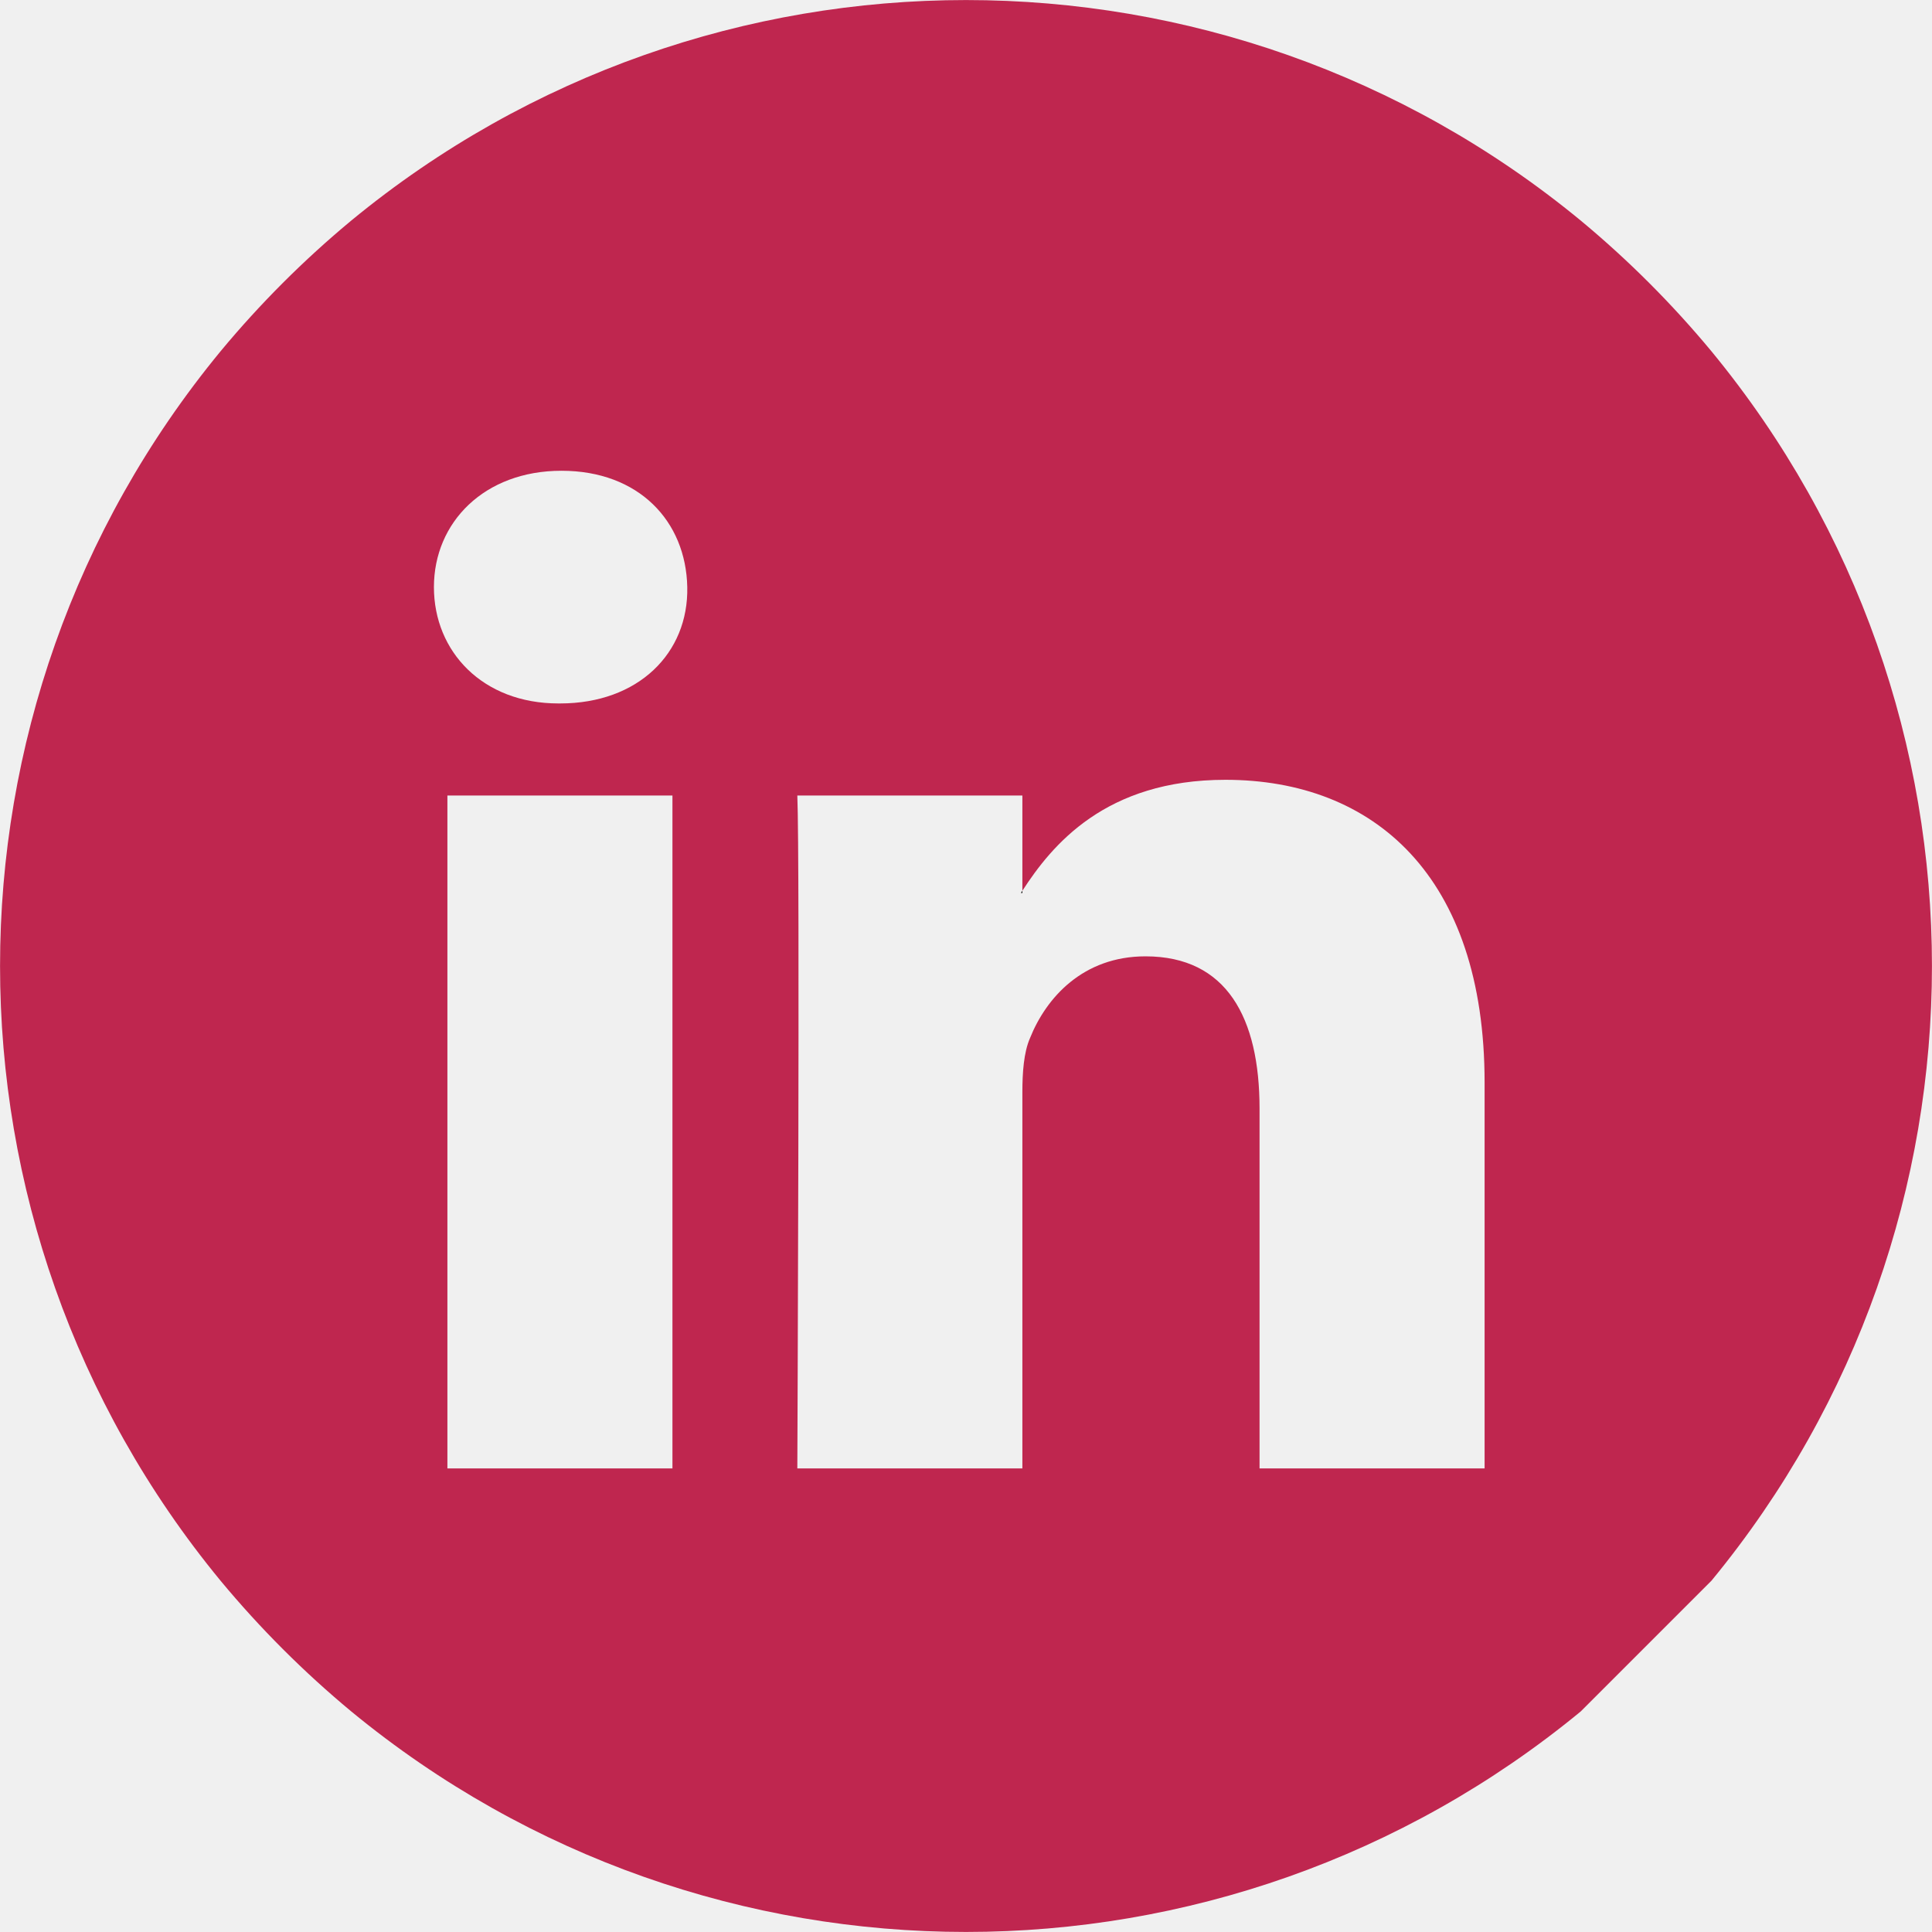
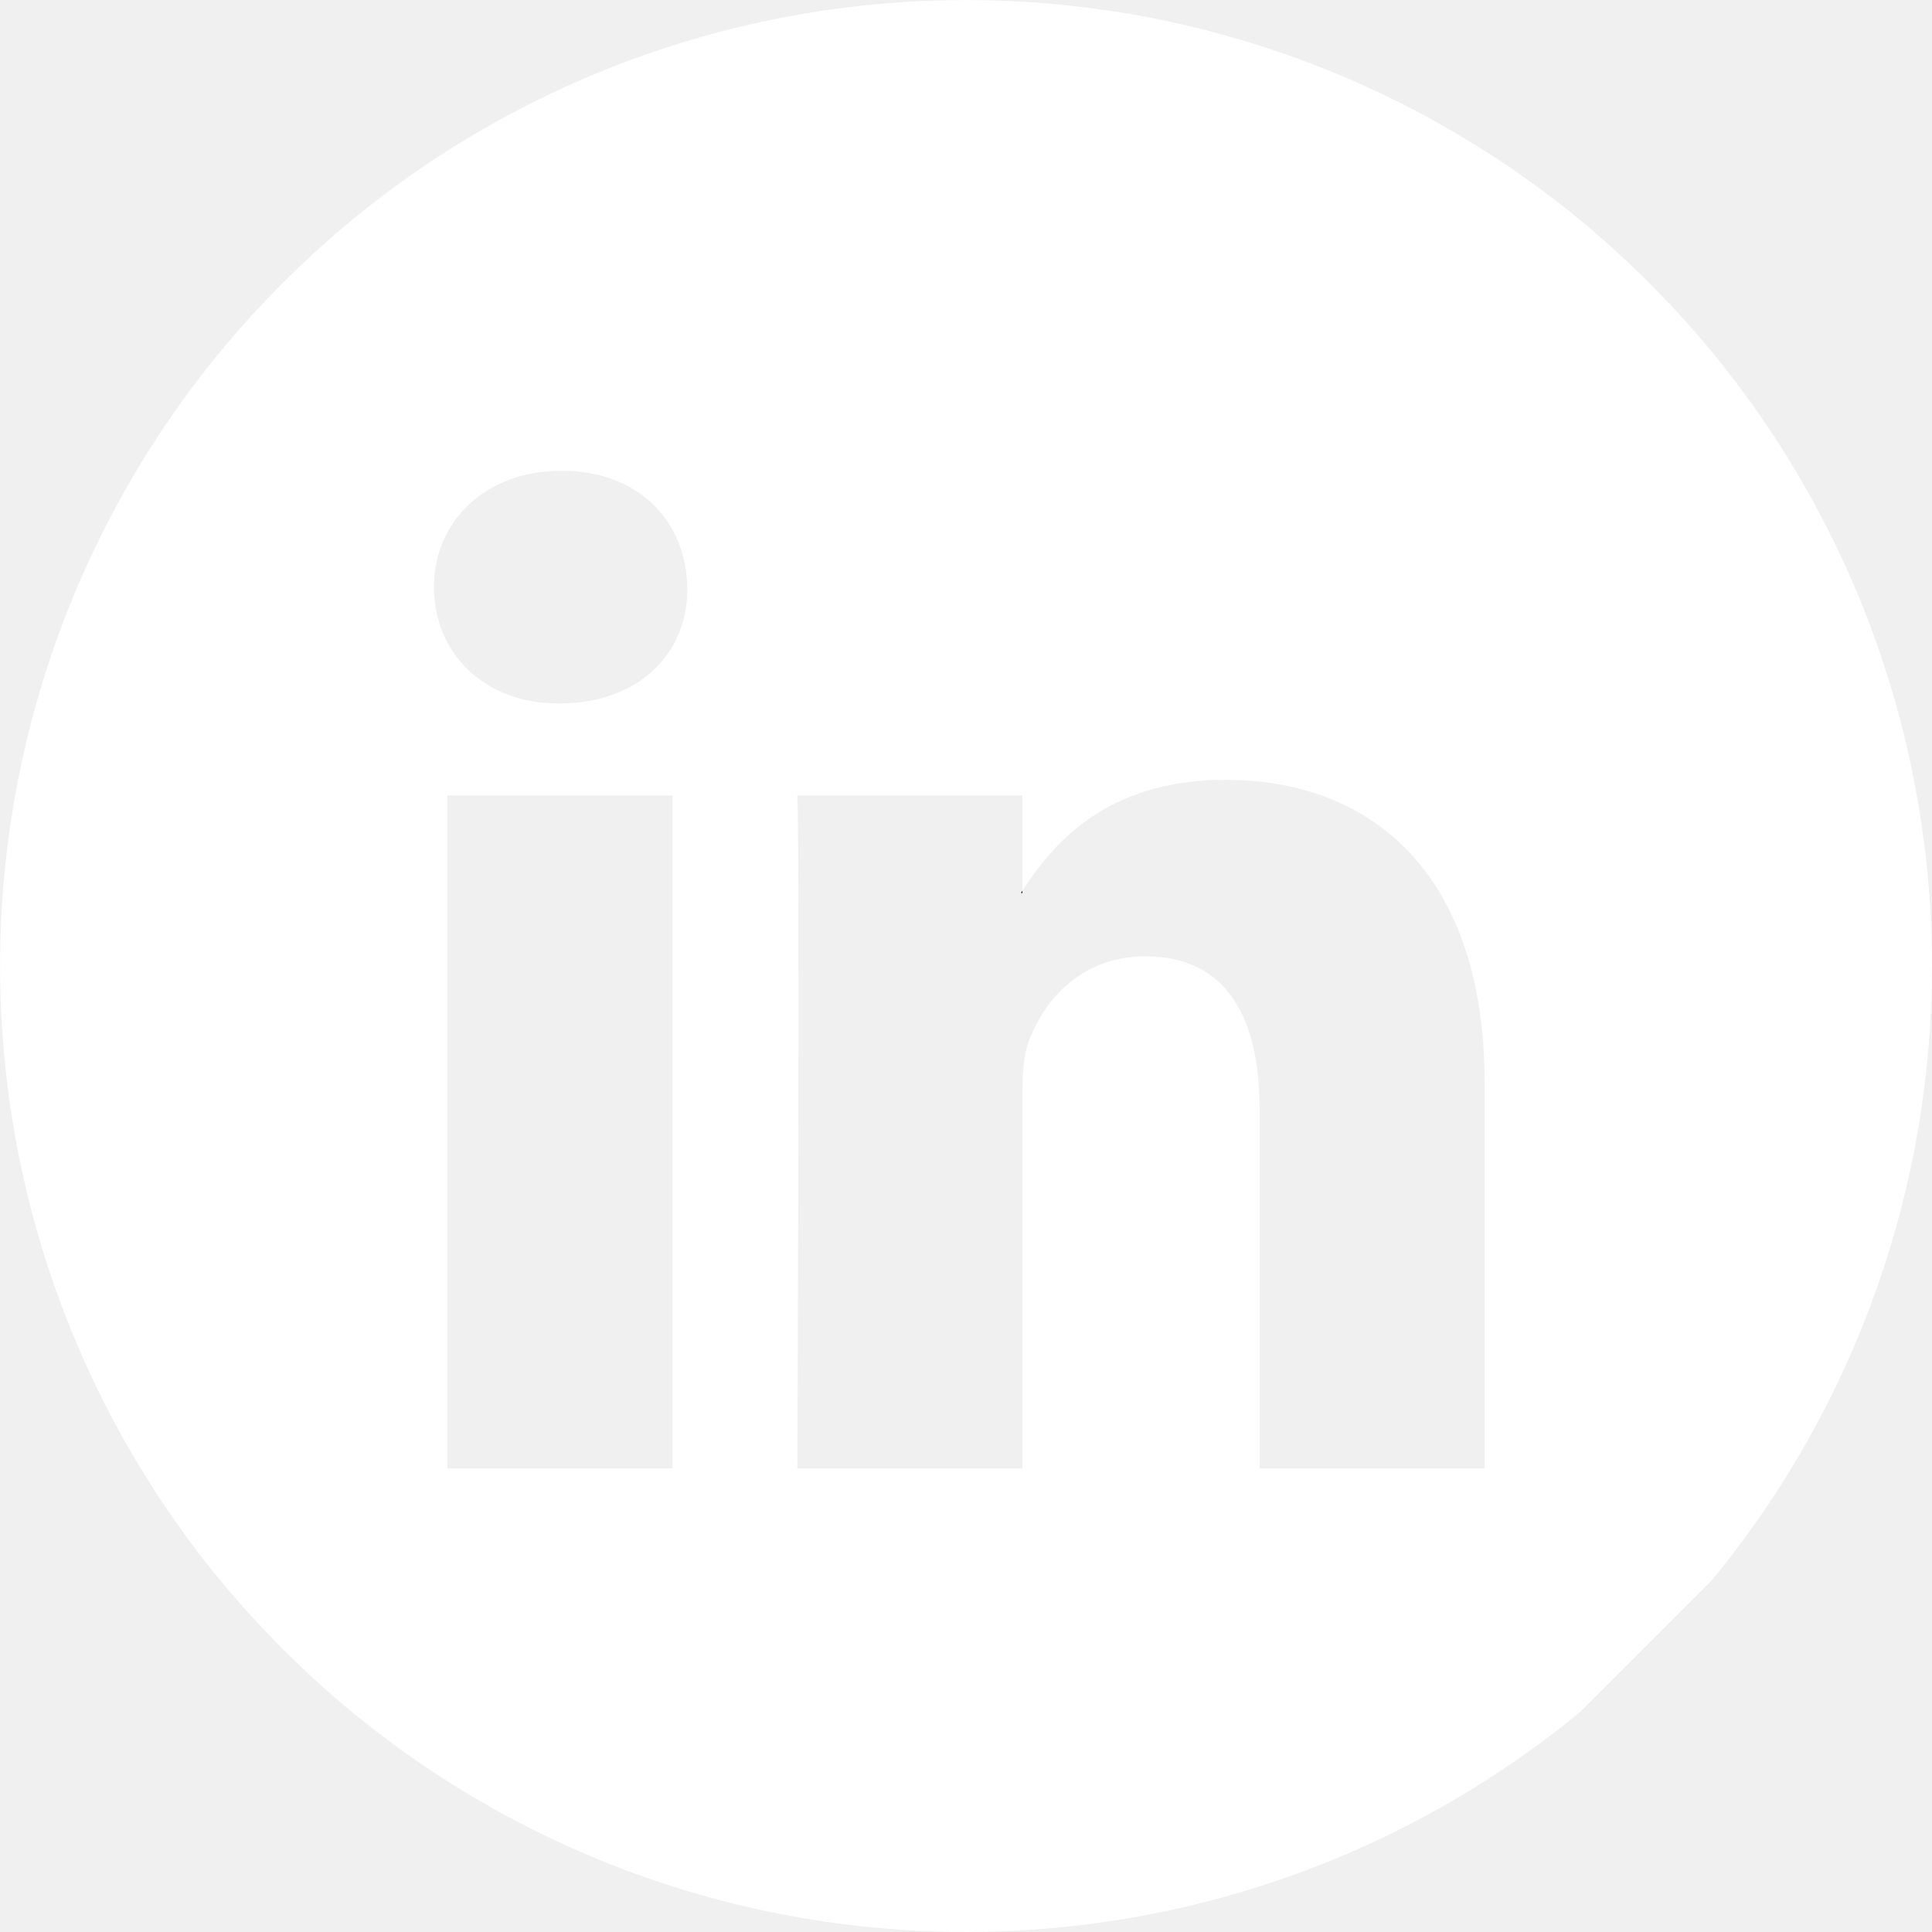
<svg xmlns="http://www.w3.org/2000/svg" width="430.1" height="430.1" viewBox="0 0 430.1 430.1">
-   <path fill="#BF264F" d="M381 78.2a222.2 222.2 0 0 0-29.1-29.1 215.3 215.3 0 0 0-273.7 0 222.2 222.2 0 0 0-29.1 29.1 215.3 215.3 0 0 0 0 273.7A222.2 222.2 0 0 0 78.2 381a215.3 215.3 0 0 0 273.7 0l29.1-29.1a215.3 215.3 0 0 0 0-273.7zM149.7 326.9H99.6V177.1h50.1zm-25-170.3h-.4c-16.8 0-27.7-11.5-27.7-25.9s11.2-25.9 28.4-25.9 27.7 11.2 28 25.9-10.9 25.9-28.3 25.9zm205.8 170.3h-50.1v-80.1c0-20.2-7.3-33.9-25.4-33.9-13.9 0-22.1 9.2-25.7 18.2-1.4 3.2-1.7 7.7-1.7 12.1v83.7h-50.1s.6-135.8 0-149.8h50.1v21.2c6.6-10.2 18.5-24.7 45.2-24.7 33 0 57.7 21.4 57.7 67.4z" />
+   <path fill="#fff" d="M381 78.2a222.2 222.2 0 0 0-29.1-29.1 215.3 215.3 0 0 0-273.7 0 222.2 222.2 0 0 0-29.1 29.1 215.3 215.3 0 0 0 0 273.7A222.2 222.2 0 0 0 78.2 381a215.3 215.3 0 0 0 273.7 0l29.1-29.1a215.3 215.3 0 0 0 0-273.7zM149.7 326.9H99.6V177.1h50.1zm-25-170.3h-.4c-16.8 0-27.7-11.5-27.7-25.9s11.2-25.9 28.4-25.9 27.7 11.2 28 25.9-10.9 25.9-28.3 25.9zm205.8 170.3h-50.1v-80.1c0-20.2-7.3-33.9-25.4-33.9-13.9 0-22.1 9.2-25.7 18.2-1.4 3.2-1.7 7.7-1.7 12.1v83.7h-50.1s.6-135.8 0-149.8h50.1v21.2c6.6-10.2 18.5-24.7 45.2-24.7 33 0 57.7 21.4 57.7 67.4z" />
  <path d="M227.6 198.3v.5h-.3c0-.1.2-.3.3-.5z" />
  <path fill="none" d="M227.3 198.8h.3v-.5c-.1.2-.3.4-.3.5zm0 0h.3v-.5c-.1.2-.3.4-.3.5zm0 0h.3v-.5c-.1.2-.3.4-.3.5z" />
</svg>
